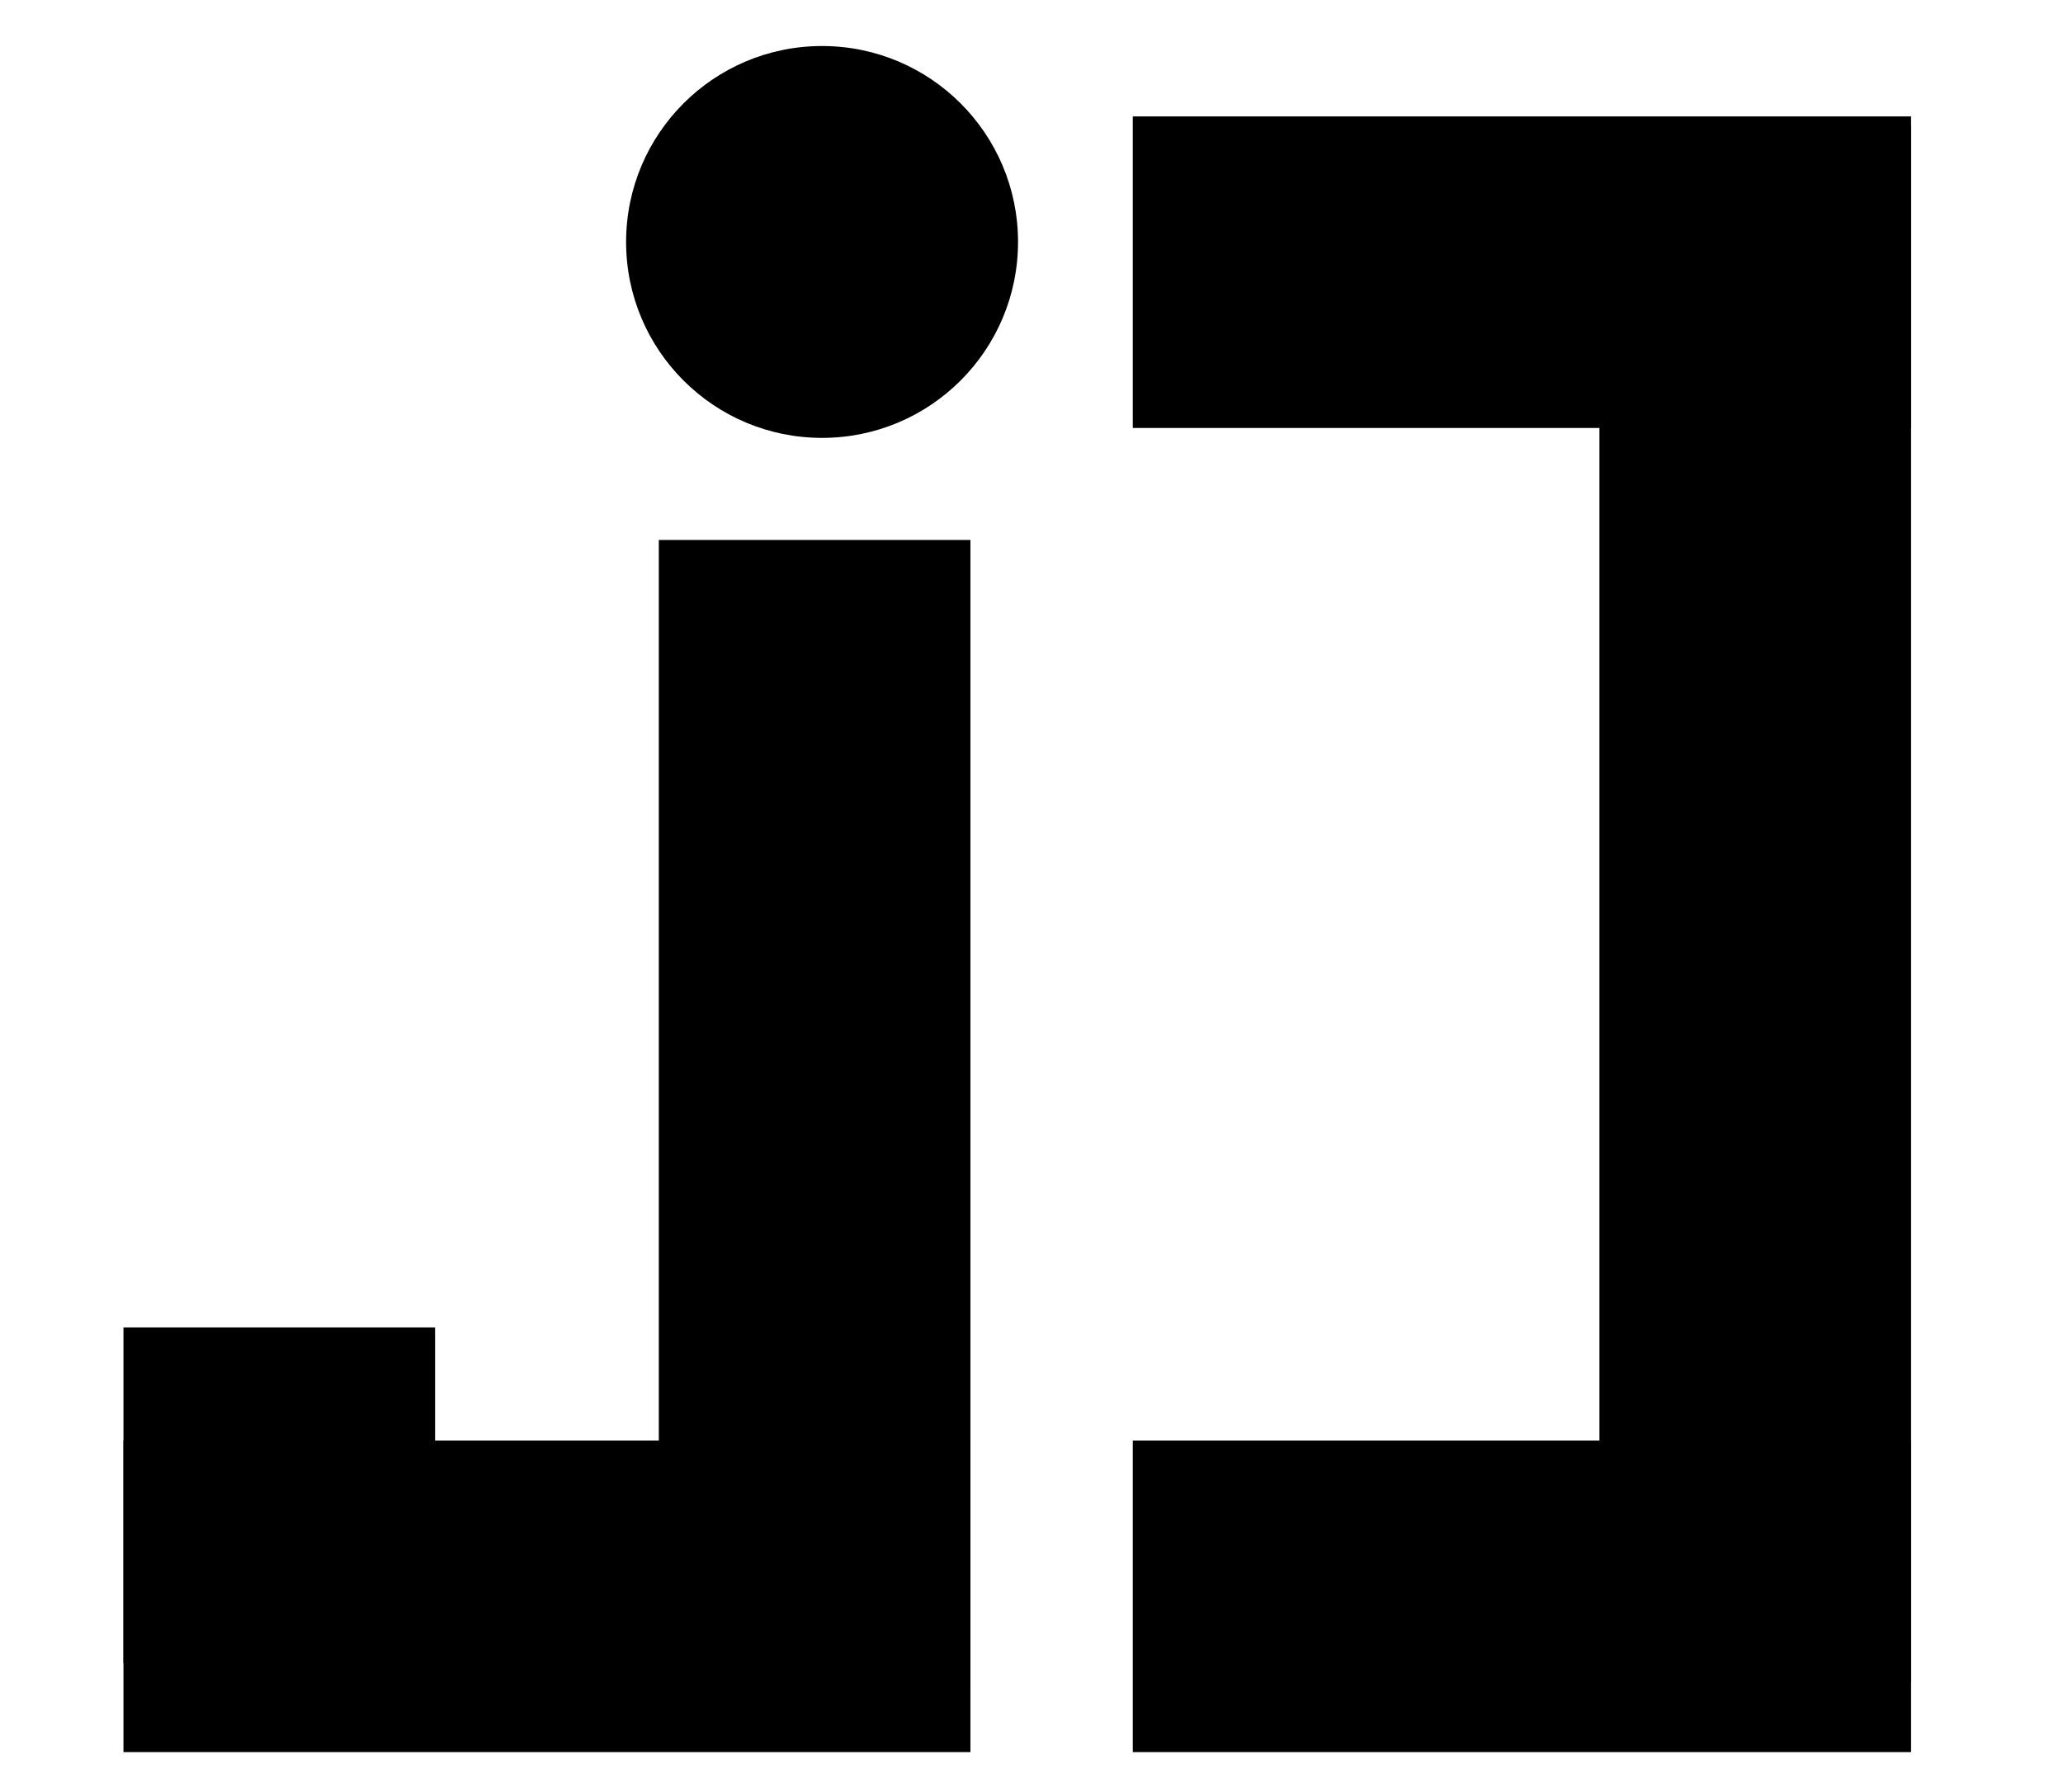
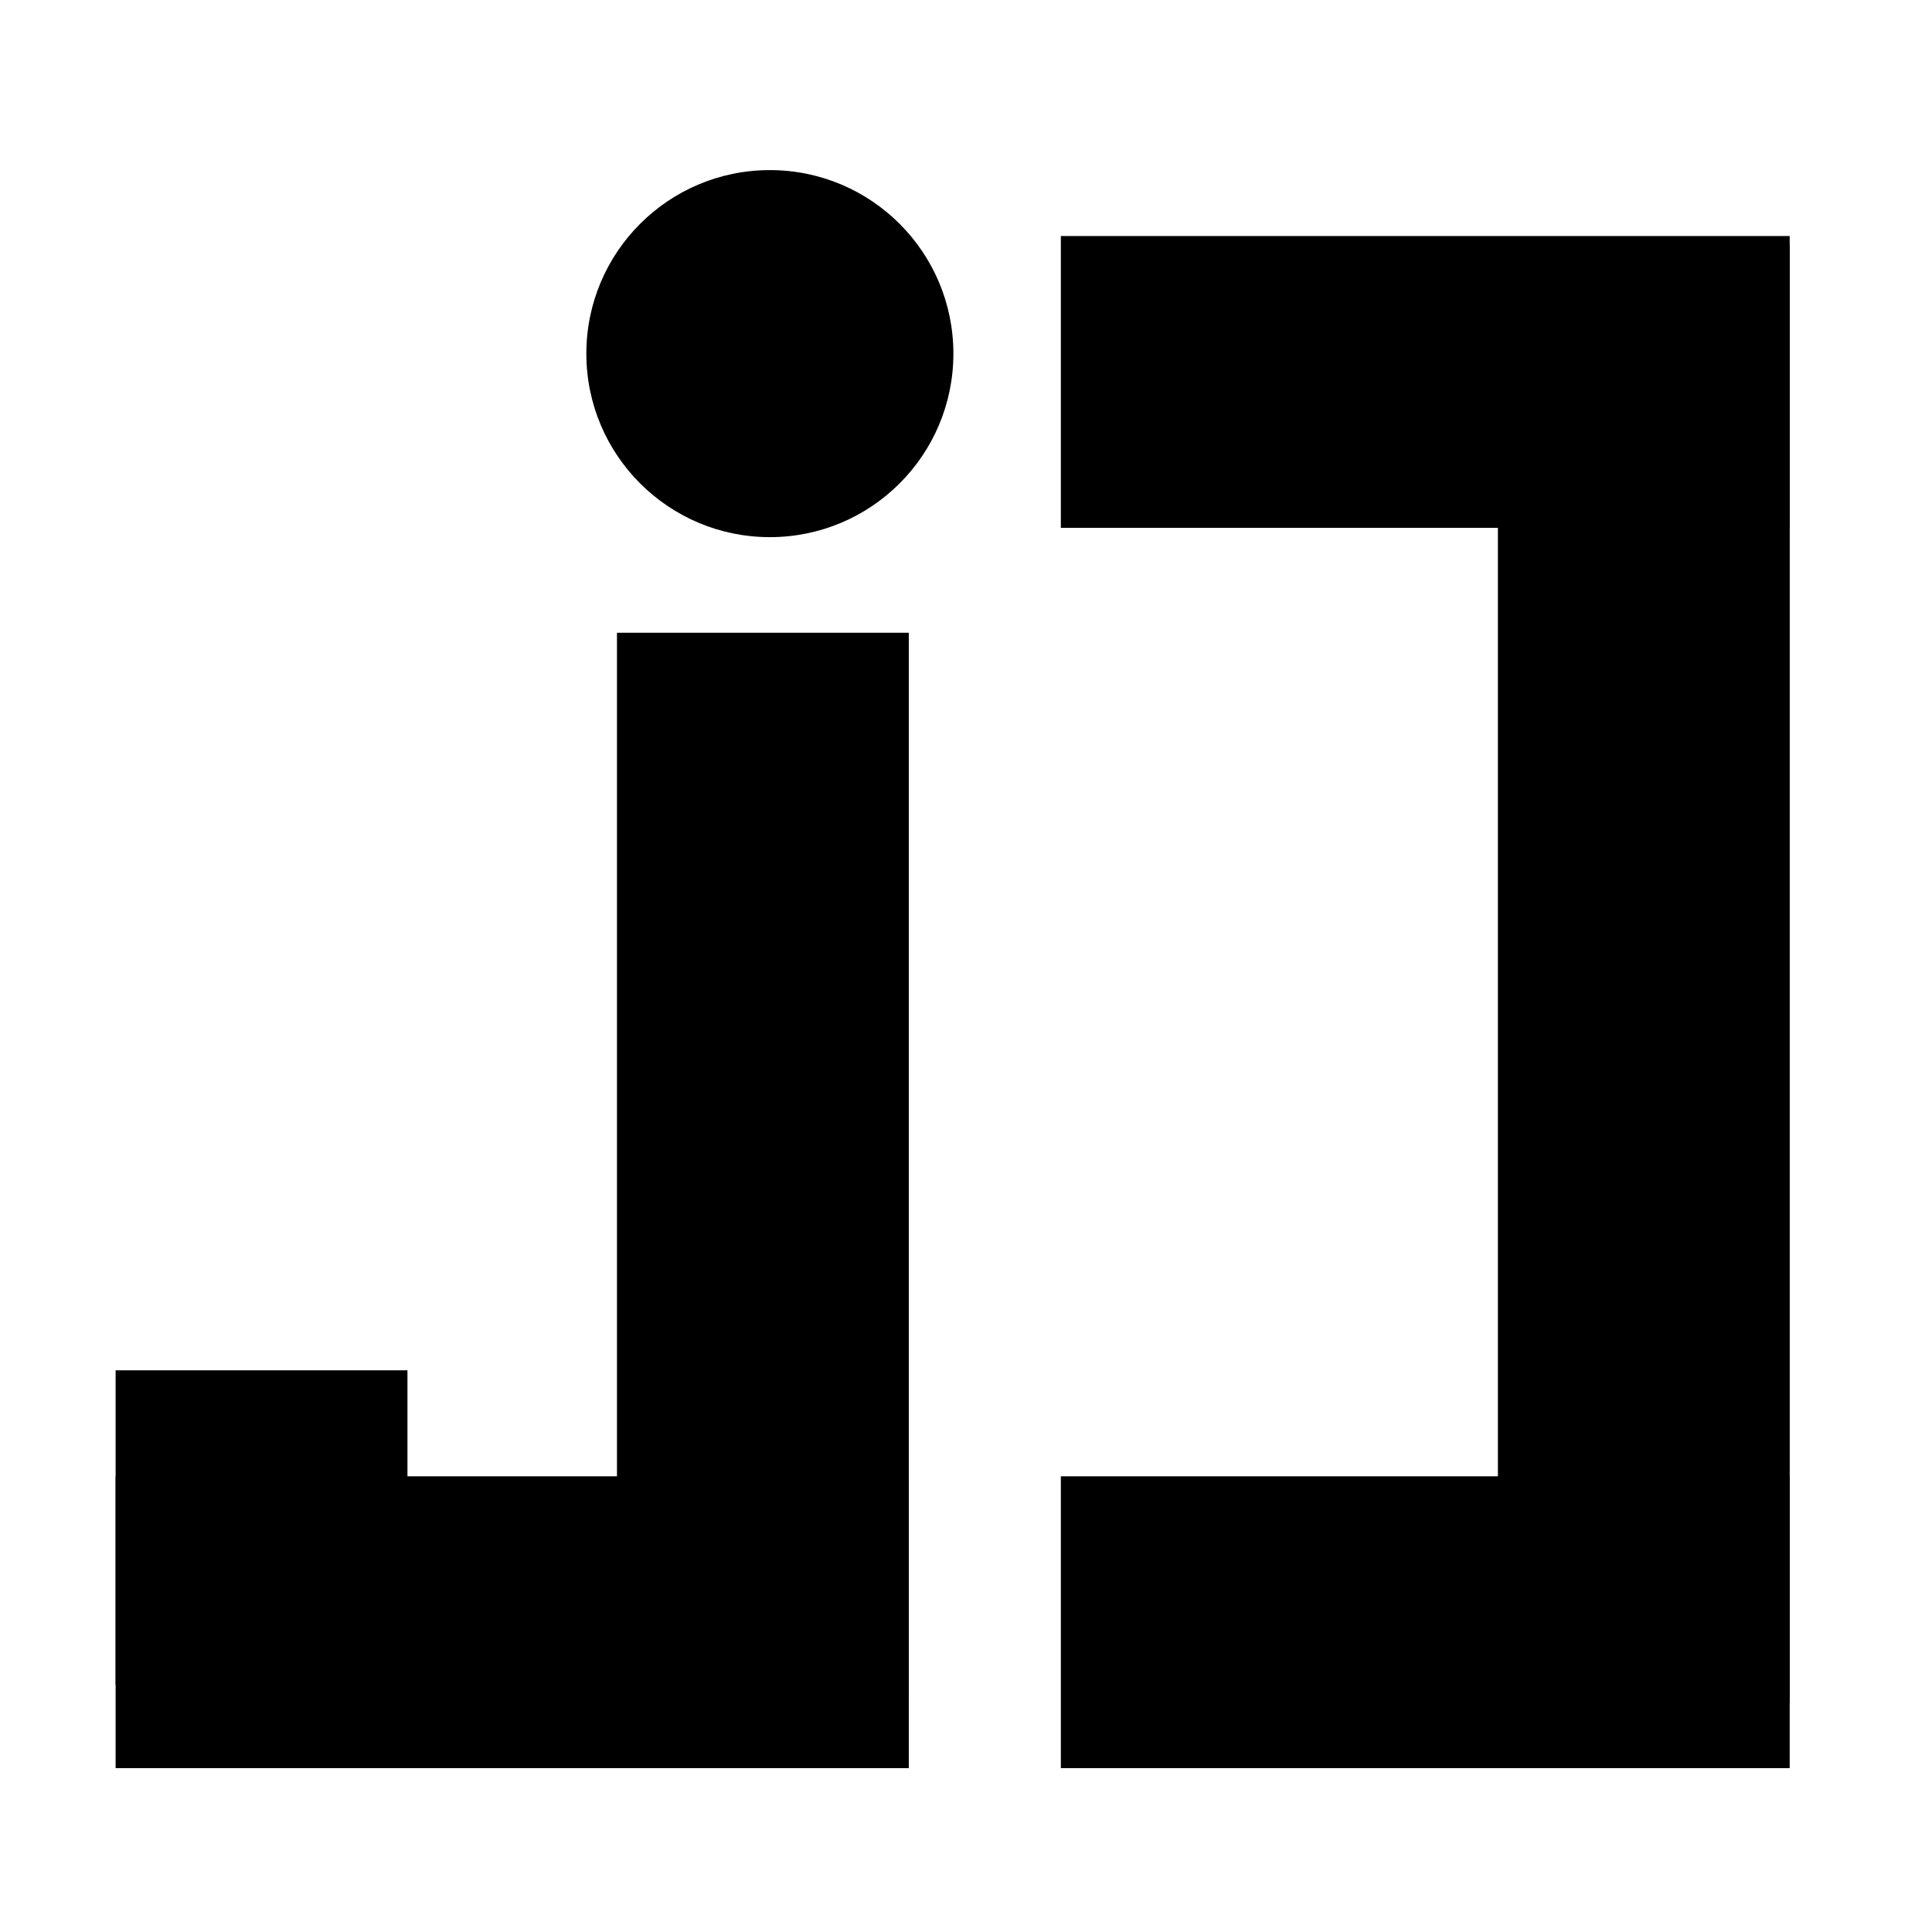
- <svg xmlns="http://www.w3.org/2000/svg" version="1.1" baseProfile="tiny" id="Layer_1" x="0px" y="0px" width="220px" height="191.081px" viewBox="0 0 220px 191.081" xml:space="preserve">
-   <g>
-     <rect x="70.256" y="57.593" fill="currentColor" width="33.231" height="121.821" />
-     <rect x="13.166" y="141.585" fill="currentColor" width="33.231" height="35.818" />
-     <rect x="170.567" y="13.425" fill="currentColor" width="33.229" height="165.989" />
-     <rect x="13.166" y="153.651" fill="currentColor" width="90.321" height="33.231" />
-     <rect x="120.8" y="153.651" fill="currentColor" width="82.996" height="33.231" />
-     <rect x="120.8" y="12.417" fill="currentColor" width="82.996" height="33.231" />
-     <circle fill="currentColor" cx="87.666" cy="25.807" r="20.898" />
+ <svg xmlns="http://www.w3.org/2000/svg" baseProfile="tiny" version="1.1" width="80" height="80" viewBox="0 0 220 191.08" xml:space="preserve">
+   <g fill="currentColor">
+     <rect x="70.256" y="57.593" width="33.231" height="121.82" />
+     <rect x="13.166" y="141.58" width="33.231" height="35.818" />
+     <rect x="170.57" y="13.425" width="33.229" height="165.99" />
+     <rect x="13.166" y="153.65" width="90.321" height="33.231" />
+     <rect x="120.8" y="153.65" width="82.996" height="33.231" />
+     <rect x="120.8" y="12.417" width="82.996" height="33.231" />
+     <circle cx="87.666" cy="25.807" r="20.898" />
  </g>
</svg>
